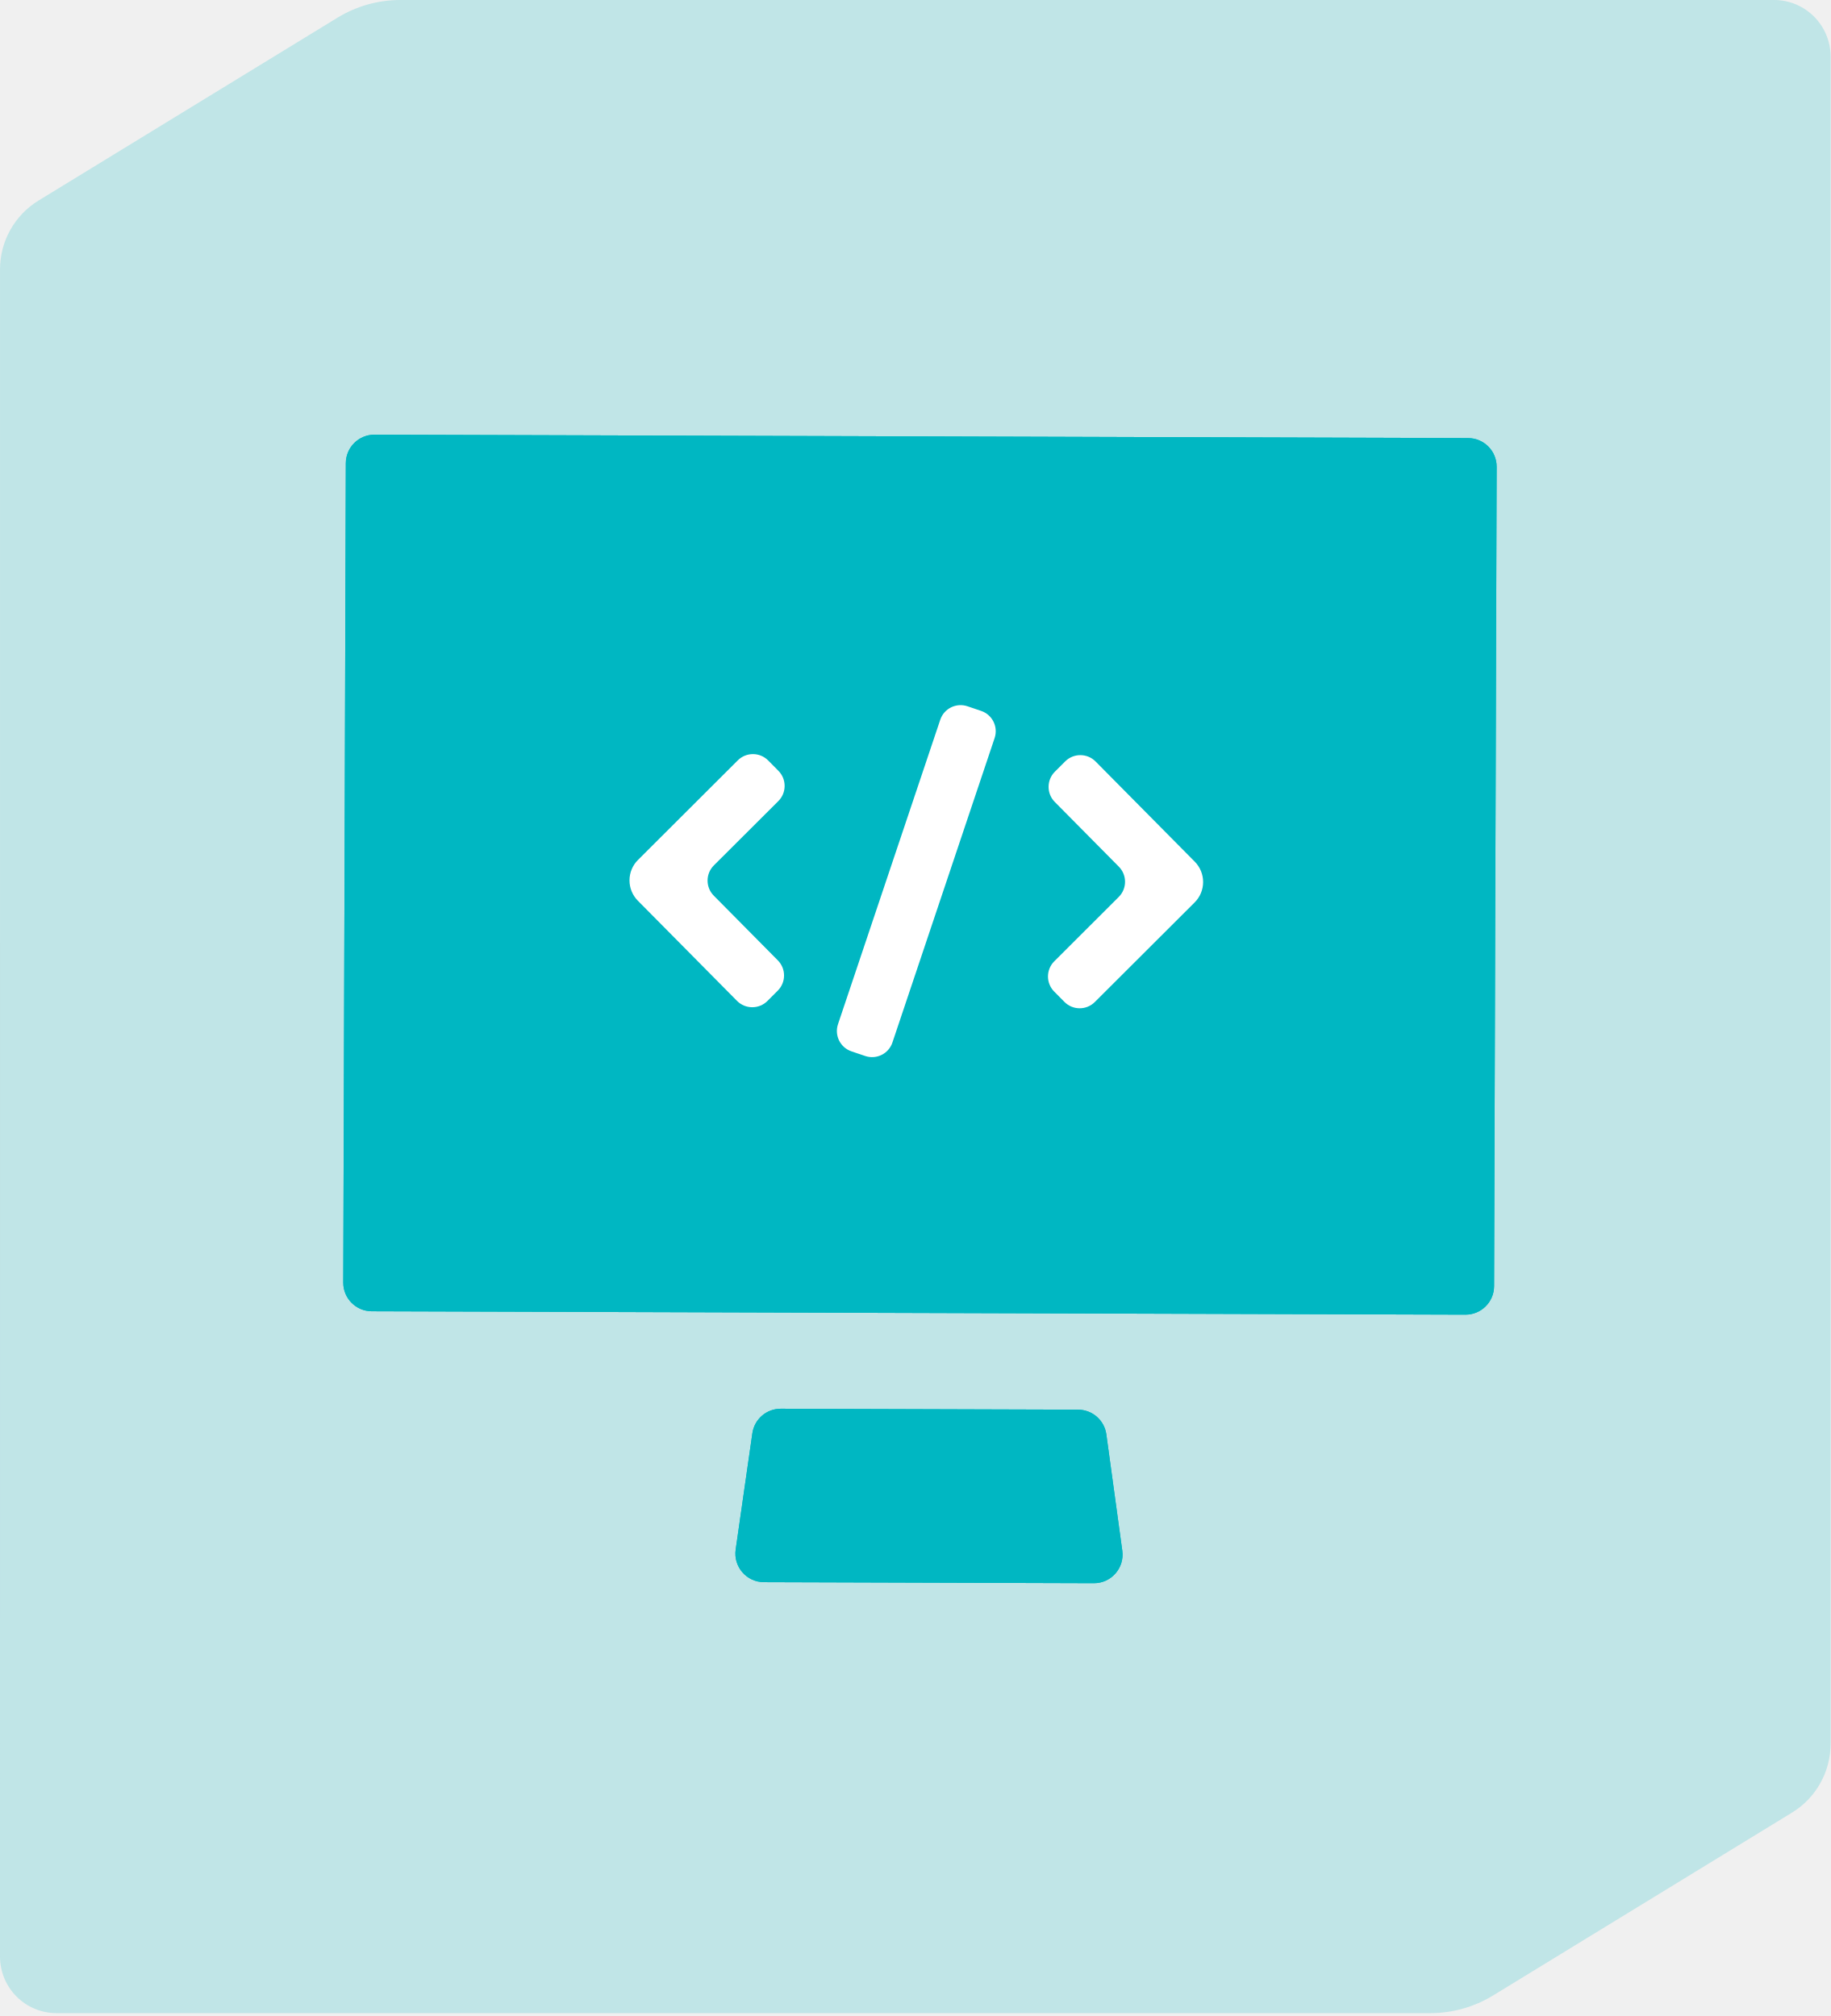
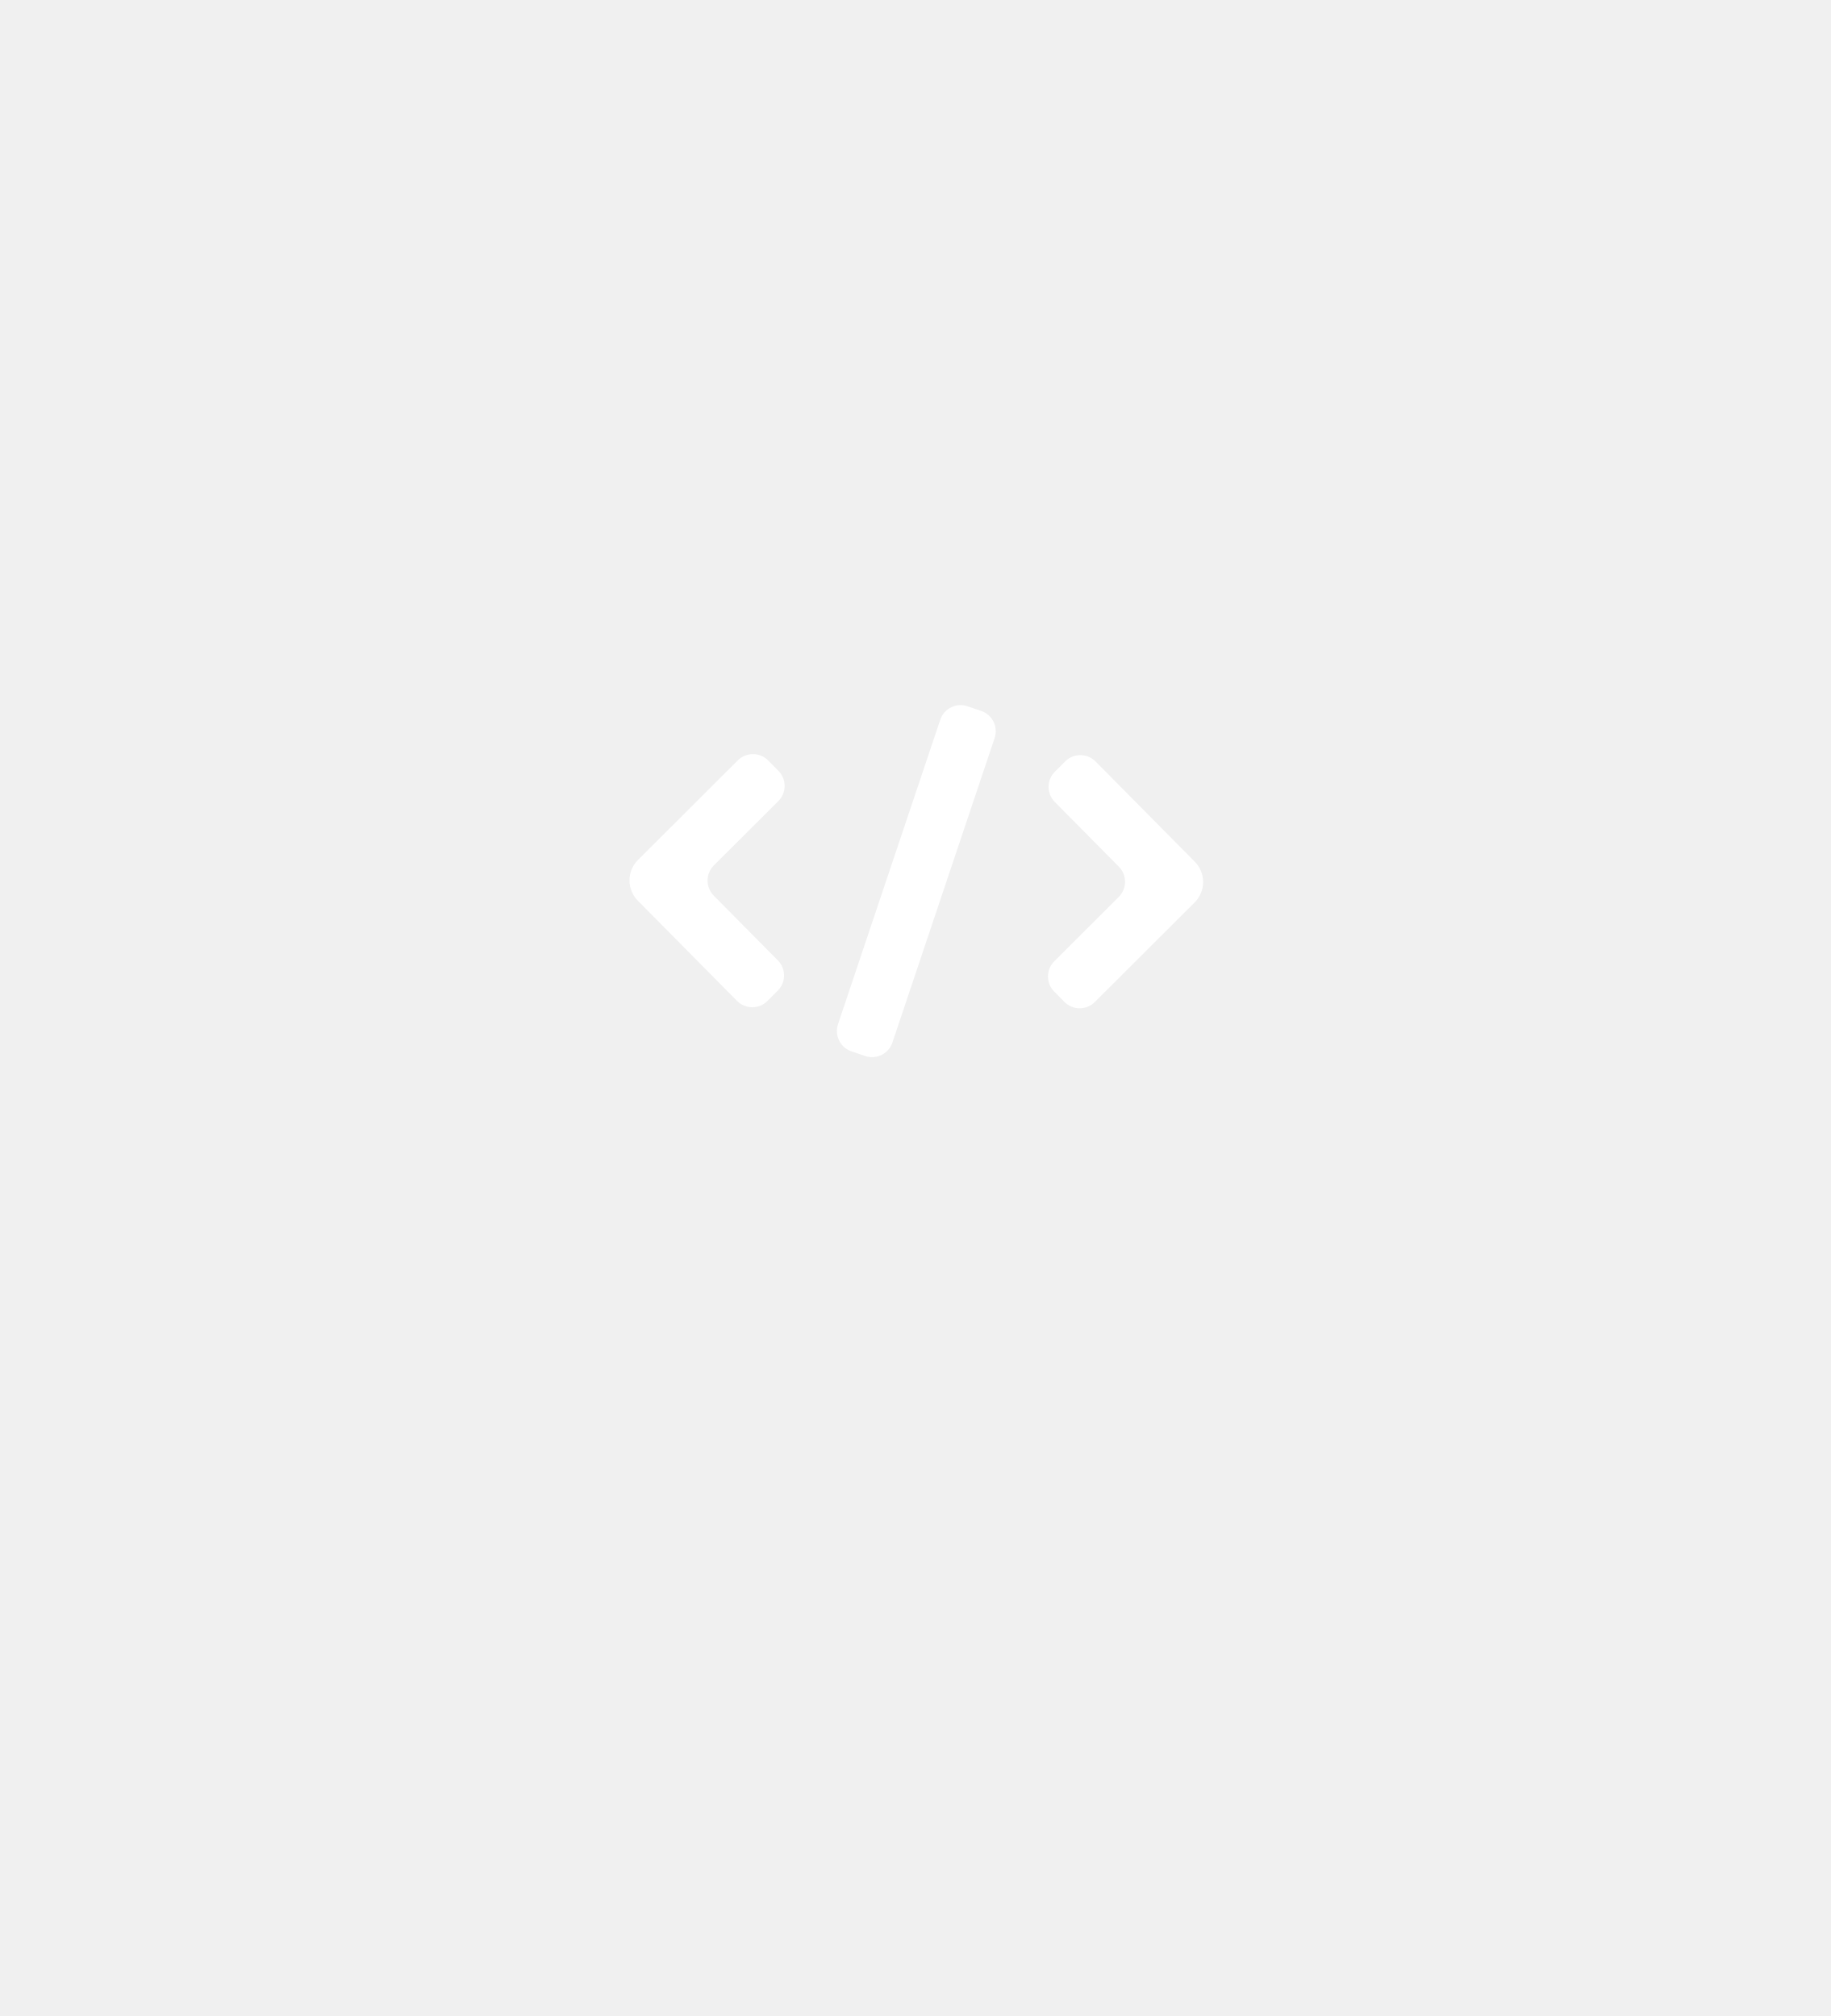
<svg xmlns="http://www.w3.org/2000/svg" width="128" height="141" viewBox="0 0 128 141" fill="none">
-   <path opacity="0.2" d="M23.595 1.239L2.696 14.026C1.022 15.051 0.001 16.874 0.001 18.841L0 136.838C0 139.026 1.77 140.8 3.953 140.8H100.008C101.559 140.8 103.081 140.371 104.405 139.561L125.304 126.773C126.978 125.749 127.999 123.925 127.999 121.959L128 3.962C128 1.774 126.23 0 124.047 0H27.992C26.441 0 24.92 0.429 23.595 1.239Z" fill="#00B7C2" />
+   <path opacity="0.2" d="M23.595 1.239L2.696 14.026C1.022 15.051 0.001 16.874 0.001 18.841L0 136.838C0 139.026 1.77 140.8 3.953 140.8H100.008C101.559 140.8 103.081 140.371 104.405 139.561L125.304 126.773C126.978 125.749 127.999 123.925 127.999 121.959L128 3.962C128 1.774 126.23 0 124.047 0H27.992C26.441 0 24.92 0.429 23.595 1.239Z" class="fillStd" />
  <mask id="path-2-inside-1" fill="white">
    <path fill-rule="evenodd" clip-rule="evenodd" d="M26.186 30.401C25.082 30.398 24.184 31.29 24.18 32.395L24.001 89.704C23.998 90.809 24.89 91.707 25.995 91.711L102.463 91.949C103.568 91.953 104.466 91.06 104.47 89.956L104.649 32.646C104.652 31.542 103.759 30.643 102.655 30.64L26.186 30.401ZM54.593 98.528C53.596 98.525 52.749 99.256 52.607 100.243L51.44 108.374C51.268 109.576 52.199 110.654 53.414 110.658L76.487 110.73C77.702 110.734 78.639 109.662 78.474 108.458L77.358 100.321C77.223 99.333 76.38 98.596 75.383 98.593L54.593 98.528Z" />
  </mask>
-   <path fill-rule="evenodd" clip-rule="evenodd" d="M26.186 30.401C25.082 30.398 24.184 31.29 24.18 32.395L24.001 89.704C23.998 90.809 24.89 91.707 25.995 91.711L102.463 91.949C103.568 91.953 104.466 91.06 104.47 89.956L104.649 32.646C104.652 31.542 103.759 30.643 102.655 30.64L26.186 30.401ZM54.593 98.528C53.596 98.525 52.749 99.256 52.607 100.243L51.44 108.374C51.268 109.576 52.199 110.654 53.414 110.658L76.487 110.73C77.702 110.734 78.639 109.662 78.474 108.458L77.358 100.321C77.223 99.333 76.38 98.596 75.383 98.593L54.593 98.528Z" fill="#00B7C2" />
-   <path d="M24.18 32.395L24.033 32.395L24.18 32.395ZM26.186 30.401L26.187 30.254L26.186 30.401ZM24.001 89.704L23.854 89.704L24.001 89.704ZM25.995 91.711L25.995 91.858H25.995L25.995 91.711ZM102.463 91.949L102.464 91.802L102.463 91.949ZM104.47 89.956L104.617 89.956L104.47 89.956ZM104.649 32.646L104.502 32.646V32.646L104.649 32.646ZM102.655 30.64L102.654 30.787L102.655 30.64ZM52.607 100.243L52.462 100.223L52.607 100.243ZM54.593 98.528L54.593 98.674L54.593 98.528ZM51.44 108.374L51.295 108.353L51.44 108.374ZM53.414 110.658L53.414 110.511L53.414 110.658ZM76.487 110.73L76.486 110.877L76.487 110.73ZM78.474 108.458L78.62 108.438L78.474 108.458ZM77.358 100.321L77.504 100.301L77.358 100.321ZM75.383 98.593L75.383 98.446L75.383 98.593ZM24.327 32.395C24.33 31.372 25.163 30.545 26.186 30.548L26.187 30.254C25.001 30.251 24.037 31.209 24.033 32.395L24.327 32.395ZM24.148 89.705L24.327 32.395L24.033 32.395L23.854 89.704L24.148 89.705ZM25.995 91.564C24.972 91.561 24.145 90.728 24.148 89.705L23.854 89.704C23.851 90.89 24.809 91.854 25.995 91.858L25.995 91.564ZM102.464 91.802L25.995 91.564L25.995 91.858L102.463 92.096L102.464 91.802ZM104.323 89.955C104.32 90.978 103.487 91.805 102.464 91.802L102.463 92.096C103.649 92.1 104.613 91.142 104.617 89.956L104.323 89.955ZM104.502 32.646L104.323 89.955L104.617 89.956L104.796 32.647L104.502 32.646ZM102.654 30.787C103.678 30.79 104.505 31.622 104.502 32.646L104.796 32.647C104.799 31.461 103.841 30.497 102.655 30.493L102.654 30.787ZM26.186 30.548L102.654 30.787L102.655 30.493L26.187 30.254L26.186 30.548ZM52.753 100.264C52.884 99.35 53.669 98.672 54.593 98.674L54.594 98.381C53.523 98.377 52.614 99.163 52.462 100.223L52.753 100.264ZM51.586 108.395L52.753 100.264L52.462 100.223L51.295 108.353L51.586 108.395ZM53.414 110.511C52.288 110.507 51.426 109.509 51.586 108.395L51.295 108.353C51.109 109.644 52.109 110.801 53.413 110.805L53.414 110.511ZM76.487 110.583L53.414 110.511L53.413 110.805L76.486 110.877L76.487 110.583ZM78.329 108.478C78.482 109.593 77.613 110.586 76.487 110.583L76.486 110.877C77.791 110.881 78.797 109.73 78.62 108.438L78.329 108.478ZM77.213 100.341L78.329 108.478L78.62 108.438L77.504 100.301L77.213 100.341ZM75.382 98.739C76.306 98.742 77.087 99.425 77.213 100.341L77.504 100.301C77.358 99.24 76.454 98.449 75.383 98.446L75.382 98.739ZM54.593 98.674L75.382 98.739L75.383 98.446L54.594 98.381L54.593 98.674Z" fill="#00B7C2" mask="url(#path-2-inside-1)" />
+   <path fill-rule="evenodd" clip-rule="evenodd" d="M26.186 30.401C25.082 30.398 24.184 31.29 24.18 32.395L24.001 89.704C23.998 90.809 24.89 91.707 25.995 91.711L102.463 91.949C103.568 91.953 104.466 91.06 104.47 89.956L104.649 32.646C104.652 31.542 103.759 30.643 102.655 30.64L26.186 30.401ZM54.593 98.528C53.596 98.525 52.749 99.256 52.607 100.243L51.44 108.374C51.268 109.576 52.199 110.654 53.414 110.658L76.487 110.73C77.702 110.734 78.639 109.662 78.474 108.458L77.358 100.321C77.223 99.333 76.38 98.596 75.383 98.593L54.593 98.528Z" class="fillStd" />
+   <path d="M24.18 32.395L24.033 32.395L24.18 32.395ZM26.186 30.401L26.187 30.254L26.186 30.401ZM24.001 89.704L23.854 89.704L24.001 89.704ZM25.995 91.711L25.995 91.858H25.995L25.995 91.711ZM102.463 91.949L102.464 91.802L102.463 91.949ZM104.47 89.956L104.617 89.956L104.47 89.956ZM104.649 32.646L104.502 32.646V32.646L104.649 32.646ZM102.655 30.64L102.654 30.787L102.655 30.64ZM52.607 100.243L52.462 100.223L52.607 100.243ZM54.593 98.528L54.593 98.674L54.593 98.528ZM51.44 108.374L51.295 108.353L51.44 108.374ZM53.414 110.658L53.414 110.511L53.414 110.658ZM76.487 110.73L76.486 110.877L76.487 110.73ZM78.474 108.458L78.62 108.438L78.474 108.458ZM77.358 100.321L77.504 100.301L77.358 100.321ZM75.383 98.593L75.383 98.446L75.383 98.593ZM24.327 32.395C24.33 31.372 25.163 30.545 26.186 30.548L26.187 30.254C25.001 30.251 24.037 31.209 24.033 32.395L24.327 32.395ZM24.148 89.705L24.327 32.395L24.033 32.395L23.854 89.704L24.148 89.705ZM25.995 91.564C24.972 91.561 24.145 90.728 24.148 89.705L23.854 89.704C23.851 90.89 24.809 91.854 25.995 91.858L25.995 91.564ZM102.464 91.802L25.995 91.564L25.995 91.858L102.463 92.096L102.464 91.802ZM104.323 89.955C104.32 90.978 103.487 91.805 102.464 91.802L102.463 92.096C103.649 92.1 104.613 91.142 104.617 89.956L104.323 89.955ZM104.502 32.646L104.323 89.955L104.617 89.956L104.796 32.647L104.502 32.646ZM102.654 30.787C103.678 30.79 104.505 31.622 104.502 32.646L104.796 32.647C104.799 31.461 103.841 30.497 102.655 30.493L102.654 30.787ZM26.186 30.548L102.654 30.787L102.655 30.493L26.187 30.254L26.186 30.548ZM52.753 100.264C52.884 99.35 53.669 98.672 54.593 98.674L54.594 98.381C53.523 98.377 52.614 99.163 52.462 100.223L52.753 100.264ZM51.586 108.395L52.753 100.264L52.462 100.223L51.295 108.353L51.586 108.395ZM53.414 110.511C52.288 110.507 51.426 109.509 51.586 108.395L51.295 108.353C51.109 109.644 52.109 110.801 53.413 110.805L53.414 110.511ZM76.487 110.583L53.414 110.511L53.413 110.805L76.486 110.877L76.487 110.583ZM78.329 108.478C78.482 109.593 77.613 110.586 76.487 110.583L76.486 110.877C77.791 110.881 78.797 109.73 78.62 108.438L78.329 108.478ZM77.213 100.341L78.329 108.478L78.62 108.438L77.504 100.301L77.213 100.341ZM75.382 98.739C76.306 98.742 77.087 99.425 77.213 100.341L77.504 100.301C77.358 99.24 76.454 98.449 75.383 98.446L75.382 98.739ZM54.593 98.674L75.382 98.739L75.383 98.446L54.594 98.381L54.593 98.674Z" class="fillStd" mask="url(#path-2-inside-1)" />
  <path d="M53.661 70.008C53.073 70.595 52.119 70.593 51.534 70.002L44.598 62.994C44.224 62.615 44.014 62.102 44.016 61.568C44.017 61.035 44.23 60.523 44.607 60.147L51.587 53.181C52.175 52.594 53.129 52.597 53.713 53.188L54.429 53.912C55.01 54.499 55.008 55.445 54.423 56.029L49.915 60.526C49.331 61.11 49.328 62.056 49.909 62.643L54.389 67.17C54.969 67.757 54.967 68.702 54.383 69.286L53.661 70.008ZM76.553 70.081C75.965 70.668 75.012 70.665 74.428 70.074L73.711 69.35C73.13 68.763 73.133 67.817 73.718 67.233L78.226 62.732C78.811 62.148 78.813 61.202 78.232 60.615L73.753 56.089C73.172 55.502 73.175 54.556 73.76 53.972L74.48 53.253C75.068 52.666 76.022 52.669 76.606 53.259L83.543 60.268C83.917 60.647 84.127 61.16 84.125 61.694C84.124 62.227 83.911 62.739 83.534 63.115L76.553 70.081ZM59.536 73.532C58.753 73.266 58.332 72.417 58.595 71.633L65.745 50.34C66.009 49.553 66.862 49.131 67.649 49.397L68.606 49.722C69.389 49.988 69.809 50.836 69.546 51.62L62.4 72.914C62.136 73.701 61.282 74.124 60.496 73.857L59.536 73.532Z" fill="white" />
</svg>
